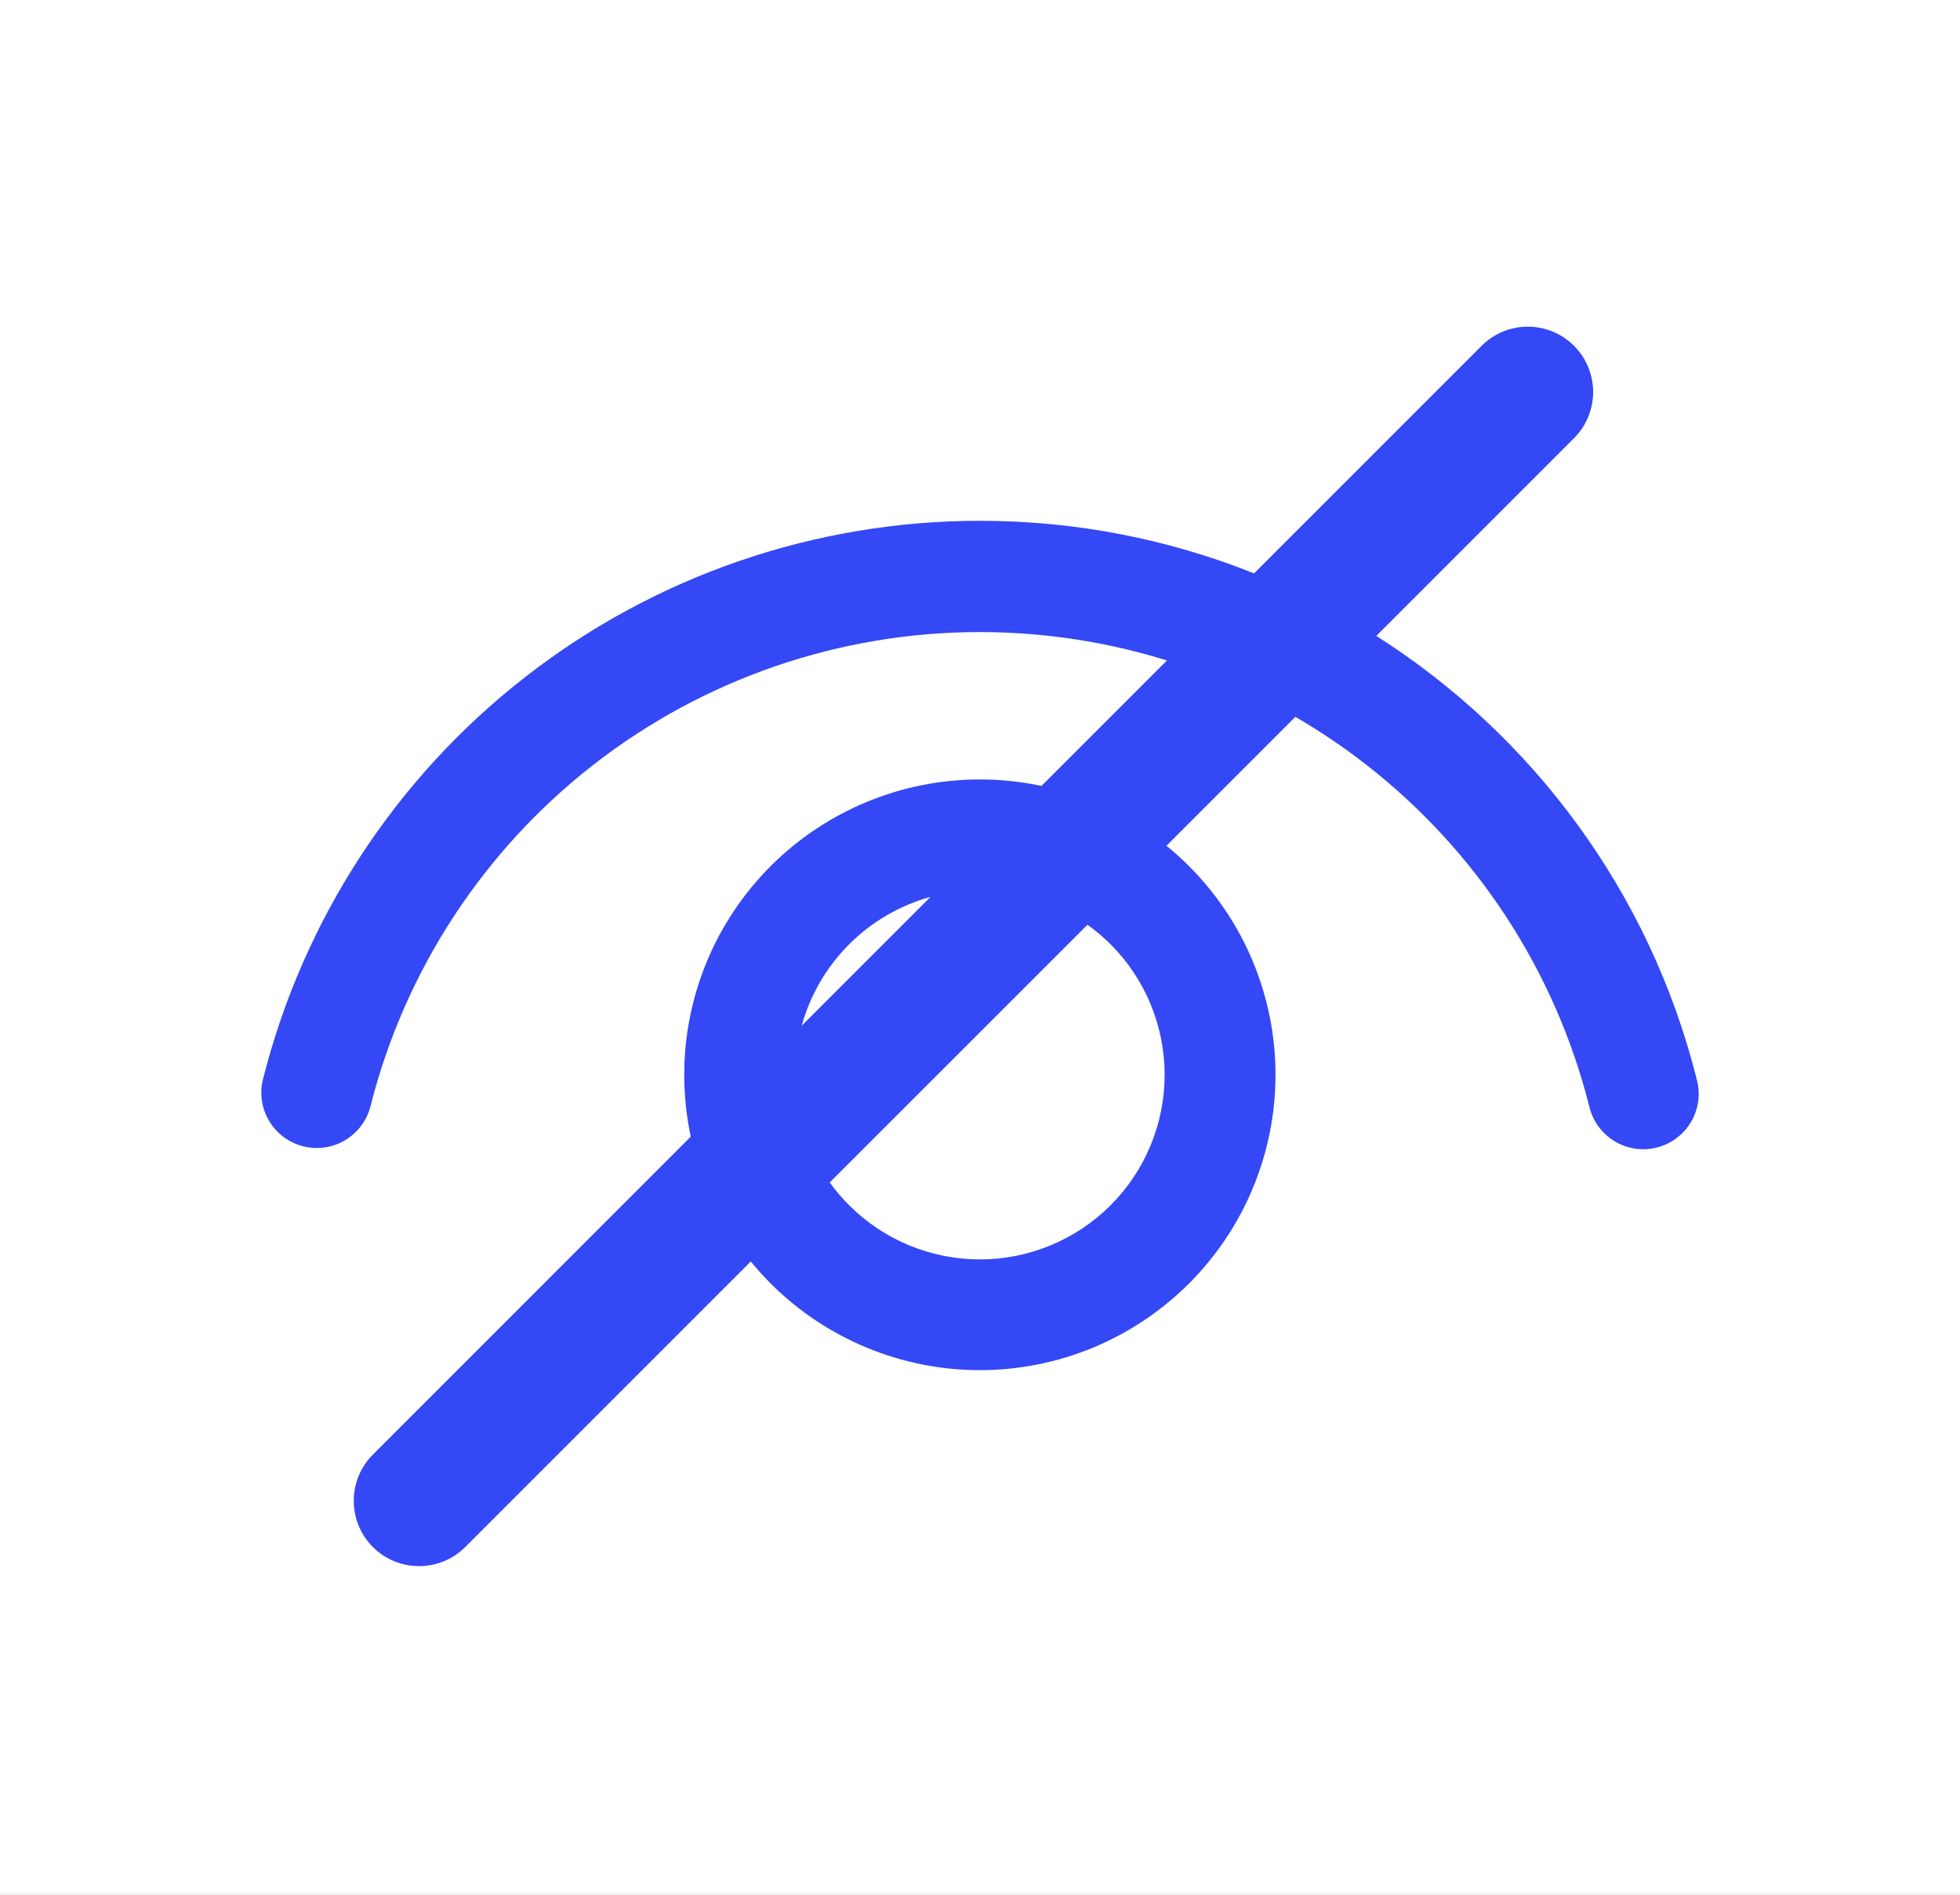
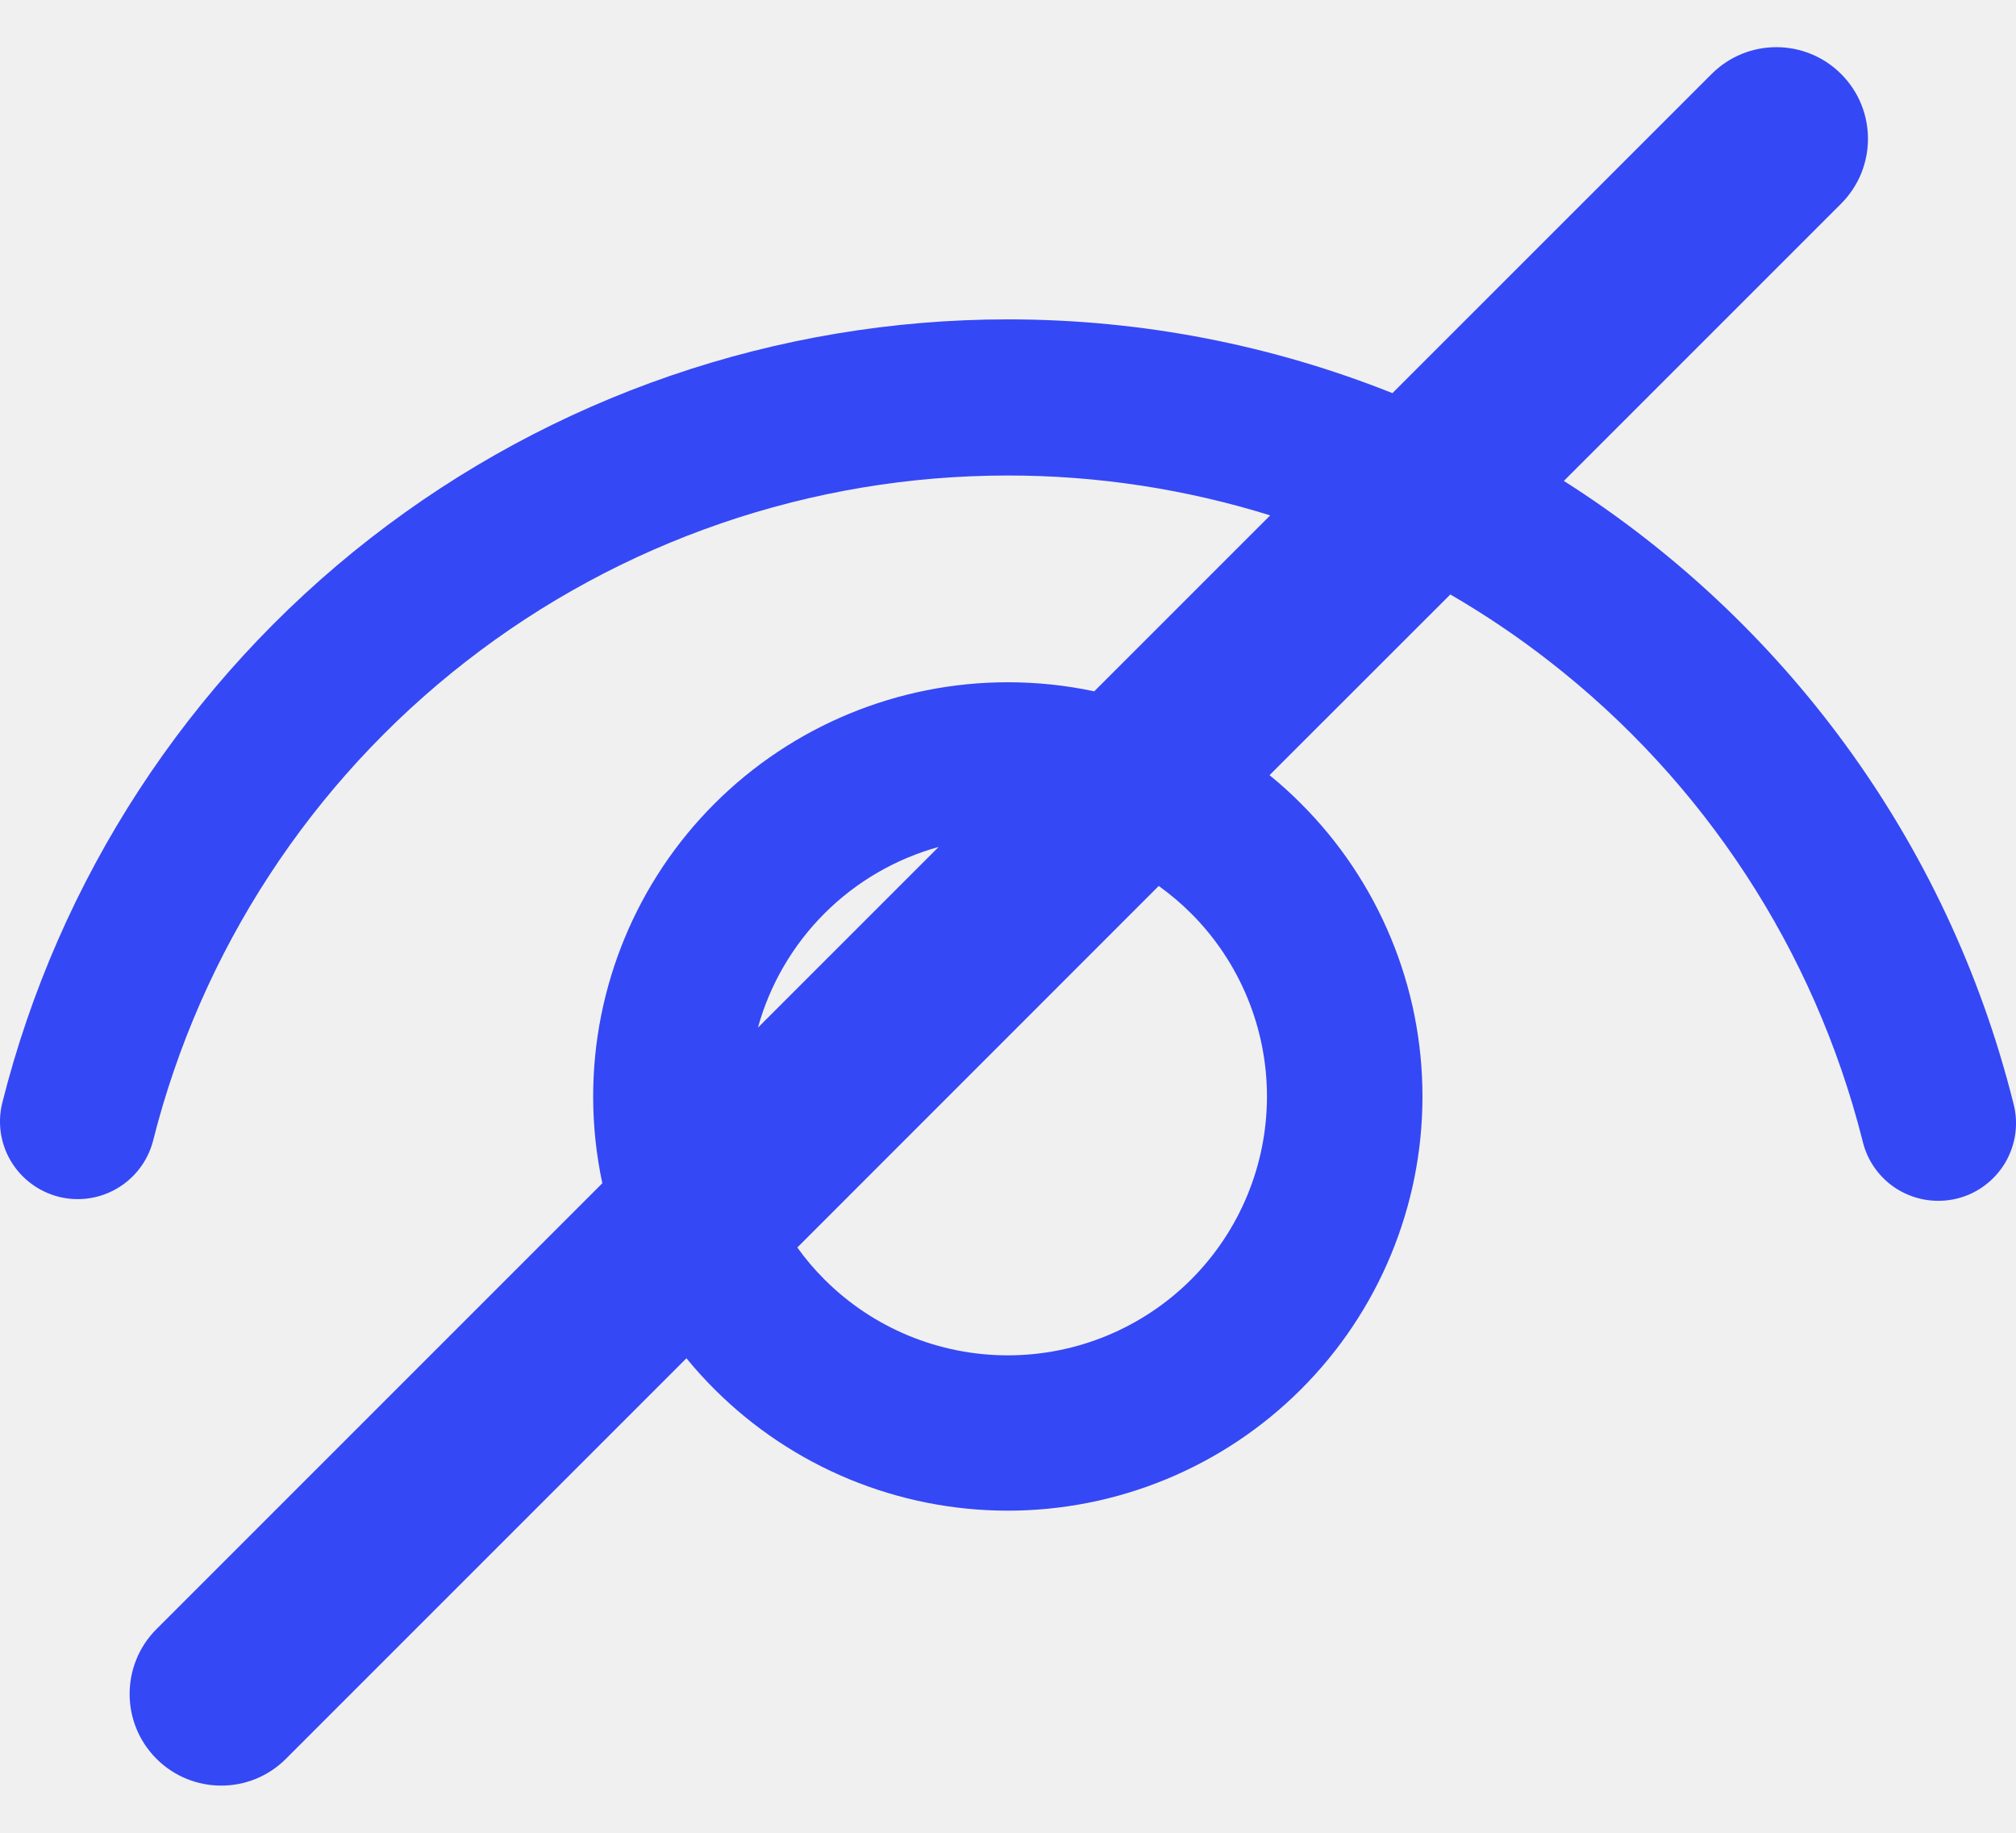
- <svg xmlns="http://www.w3.org/2000/svg" width="30" height="29" viewBox="0 0 30 29" fill="none">
-   <rect width="30" height="28.971" fill="white" />
-   <path fill-rule="evenodd" clip-rule="evenodd" d="M5.707 22.264C5.317 22.654 5.317 23.287 5.707 23.678C6.098 24.068 6.731 24.068 7.121 23.678L11.491 19.308C11.588 19.425 11.69 19.538 11.798 19.647C12.647 20.494 13.798 20.971 14.998 20.971C15.592 20.971 16.18 20.854 16.729 20.627C17.278 20.399 17.777 20.066 18.197 19.647C18.617 19.227 18.951 18.729 19.178 18.18C19.406 17.632 19.523 17.044 19.523 16.45C19.523 15.857 19.406 15.269 19.178 14.72C18.951 14.172 18.617 13.674 18.197 13.254C18.088 13.145 17.974 13.042 17.854 12.945L19.827 10.972C20.201 11.189 20.562 11.432 20.906 11.7C22.596 13.014 23.799 14.854 24.324 16.928C24.349 17.038 24.395 17.142 24.461 17.234C24.527 17.326 24.61 17.404 24.706 17.463C24.803 17.523 24.91 17.562 25.022 17.58C25.133 17.597 25.247 17.592 25.357 17.564C25.467 17.537 25.57 17.488 25.66 17.42C25.751 17.353 25.827 17.268 25.884 17.17C25.941 17.073 25.978 16.965 25.993 16.853C26.008 16.741 26 16.627 25.97 16.518C25.25 13.648 23.455 11.252 21.066 9.733L24.092 6.707C24.482 6.317 24.482 5.683 24.092 5.293C23.701 4.902 23.068 4.902 22.678 5.293L19.195 8.776C17.891 8.255 16.473 7.971 14.998 7.971C12.476 7.971 10.027 8.812 8.039 10.362C6.051 11.911 4.638 14.08 4.024 16.523C3.971 16.741 4.006 16.97 4.122 17.161C4.238 17.353 4.425 17.491 4.642 17.545C4.859 17.6 5.089 17.566 5.282 17.452C5.474 17.337 5.614 17.152 5.67 16.935C6.193 14.861 7.395 13.02 9.084 11.704C10.773 10.389 12.853 9.675 14.994 9.674C15.973 9.674 16.939 9.822 17.861 10.109L15.941 12.029C15.632 11.963 15.316 11.93 14.998 11.93C13.798 11.93 12.647 12.406 11.798 13.254C10.95 14.102 10.473 15.251 10.473 16.45C10.473 16.771 10.507 17.088 10.573 17.397L5.707 22.264ZM12.7 18.098C12.789 18.222 12.889 18.339 12.998 18.448C13.528 18.978 14.248 19.276 14.998 19.276C15.748 19.276 16.467 18.978 16.998 18.448C17.528 17.918 17.826 17.2 17.826 16.45C17.826 15.701 17.528 14.982 16.998 14.452C16.888 14.343 16.77 14.243 16.645 14.154L12.7 18.098ZM14.243 13.727L12.271 15.699C12.4 15.232 12.649 14.801 12.998 14.452C13.346 14.104 13.777 13.856 14.243 13.727Z" fill="#3548F5" />
+ <svg xmlns="http://www.w3.org/2000/svg" width="22" height="20" viewBox="0 0 22 20" fill="none">
+   <path fill-rule="evenodd" clip-rule="evenodd" d="M1.707 17.778C1.317 18.169 1.317 18.802 1.707 19.192C2.098 19.583 2.731 19.583 3.121 19.192L7.491 14.822C7.587 14.94 7.69 15.053 7.798 15.161C8.647 16.009 9.798 16.485 10.998 16.485C11.592 16.485 12.18 16.368 12.729 16.141C13.278 15.914 13.777 15.581 14.197 15.161C14.617 14.742 14.951 14.243 15.178 13.695C15.406 13.146 15.523 12.559 15.523 11.965C15.523 11.371 15.406 10.783 15.178 10.235C14.951 9.687 14.617 9.188 14.197 8.769C14.088 8.659 13.974 8.556 13.854 8.459L15.827 6.487C16.201 6.704 16.562 6.947 16.906 7.215C18.596 8.529 19.799 10.369 20.324 12.443C20.349 12.553 20.395 12.657 20.461 12.749C20.527 12.841 20.61 12.919 20.706 12.978C20.803 13.037 20.91 13.077 21.022 13.094C21.133 13.111 21.247 13.106 21.357 13.079C21.467 13.052 21.57 13.003 21.66 12.935C21.751 12.867 21.827 12.782 21.884 12.685C21.941 12.587 21.978 12.479 21.993 12.367C22.008 12.255 22 12.142 21.97 12.033C21.25 9.163 19.455 6.766 17.066 5.248L20.092 2.222C20.482 1.831 20.482 1.198 20.092 0.808C19.701 0.417 19.068 0.417 18.678 0.808L15.195 4.29C13.891 3.77 12.473 3.485 10.998 3.485C8.476 3.485 6.027 4.327 4.039 5.876C2.051 7.426 0.638 9.594 0.024 12.038C-0.029 12.255 0.006 12.485 0.122 12.676C0.238 12.867 0.425 13.005 0.642 13.06C0.859 13.114 1.089 13.081 1.282 12.966C1.474 12.852 1.614 12.666 1.67 12.45C2.193 10.375 3.395 8.534 5.084 7.219C6.773 5.904 8.853 5.189 10.994 5.189C11.973 5.188 12.939 5.337 13.861 5.624L11.941 7.544C11.632 7.478 11.316 7.445 10.998 7.445C9.798 7.445 8.647 7.921 7.798 8.769C6.95 9.616 6.473 10.766 6.473 11.965C6.473 12.286 6.507 12.603 6.573 12.912L1.707 17.778ZM8.701 13.613C8.789 13.737 8.889 13.854 8.998 13.963C9.528 14.493 10.248 14.79 10.998 14.79C11.748 14.79 12.467 14.493 12.998 13.963C13.528 13.433 13.826 12.714 13.826 11.965C13.826 11.216 13.528 10.497 12.998 9.967C12.888 9.857 12.77 9.758 12.645 9.668L8.701 13.613ZM10.243 9.242L8.271 11.214C8.4 10.747 8.649 10.316 8.998 9.967C9.346 9.619 9.777 9.371 10.243 9.242Z" fill="#3548F5" />
</svg>
